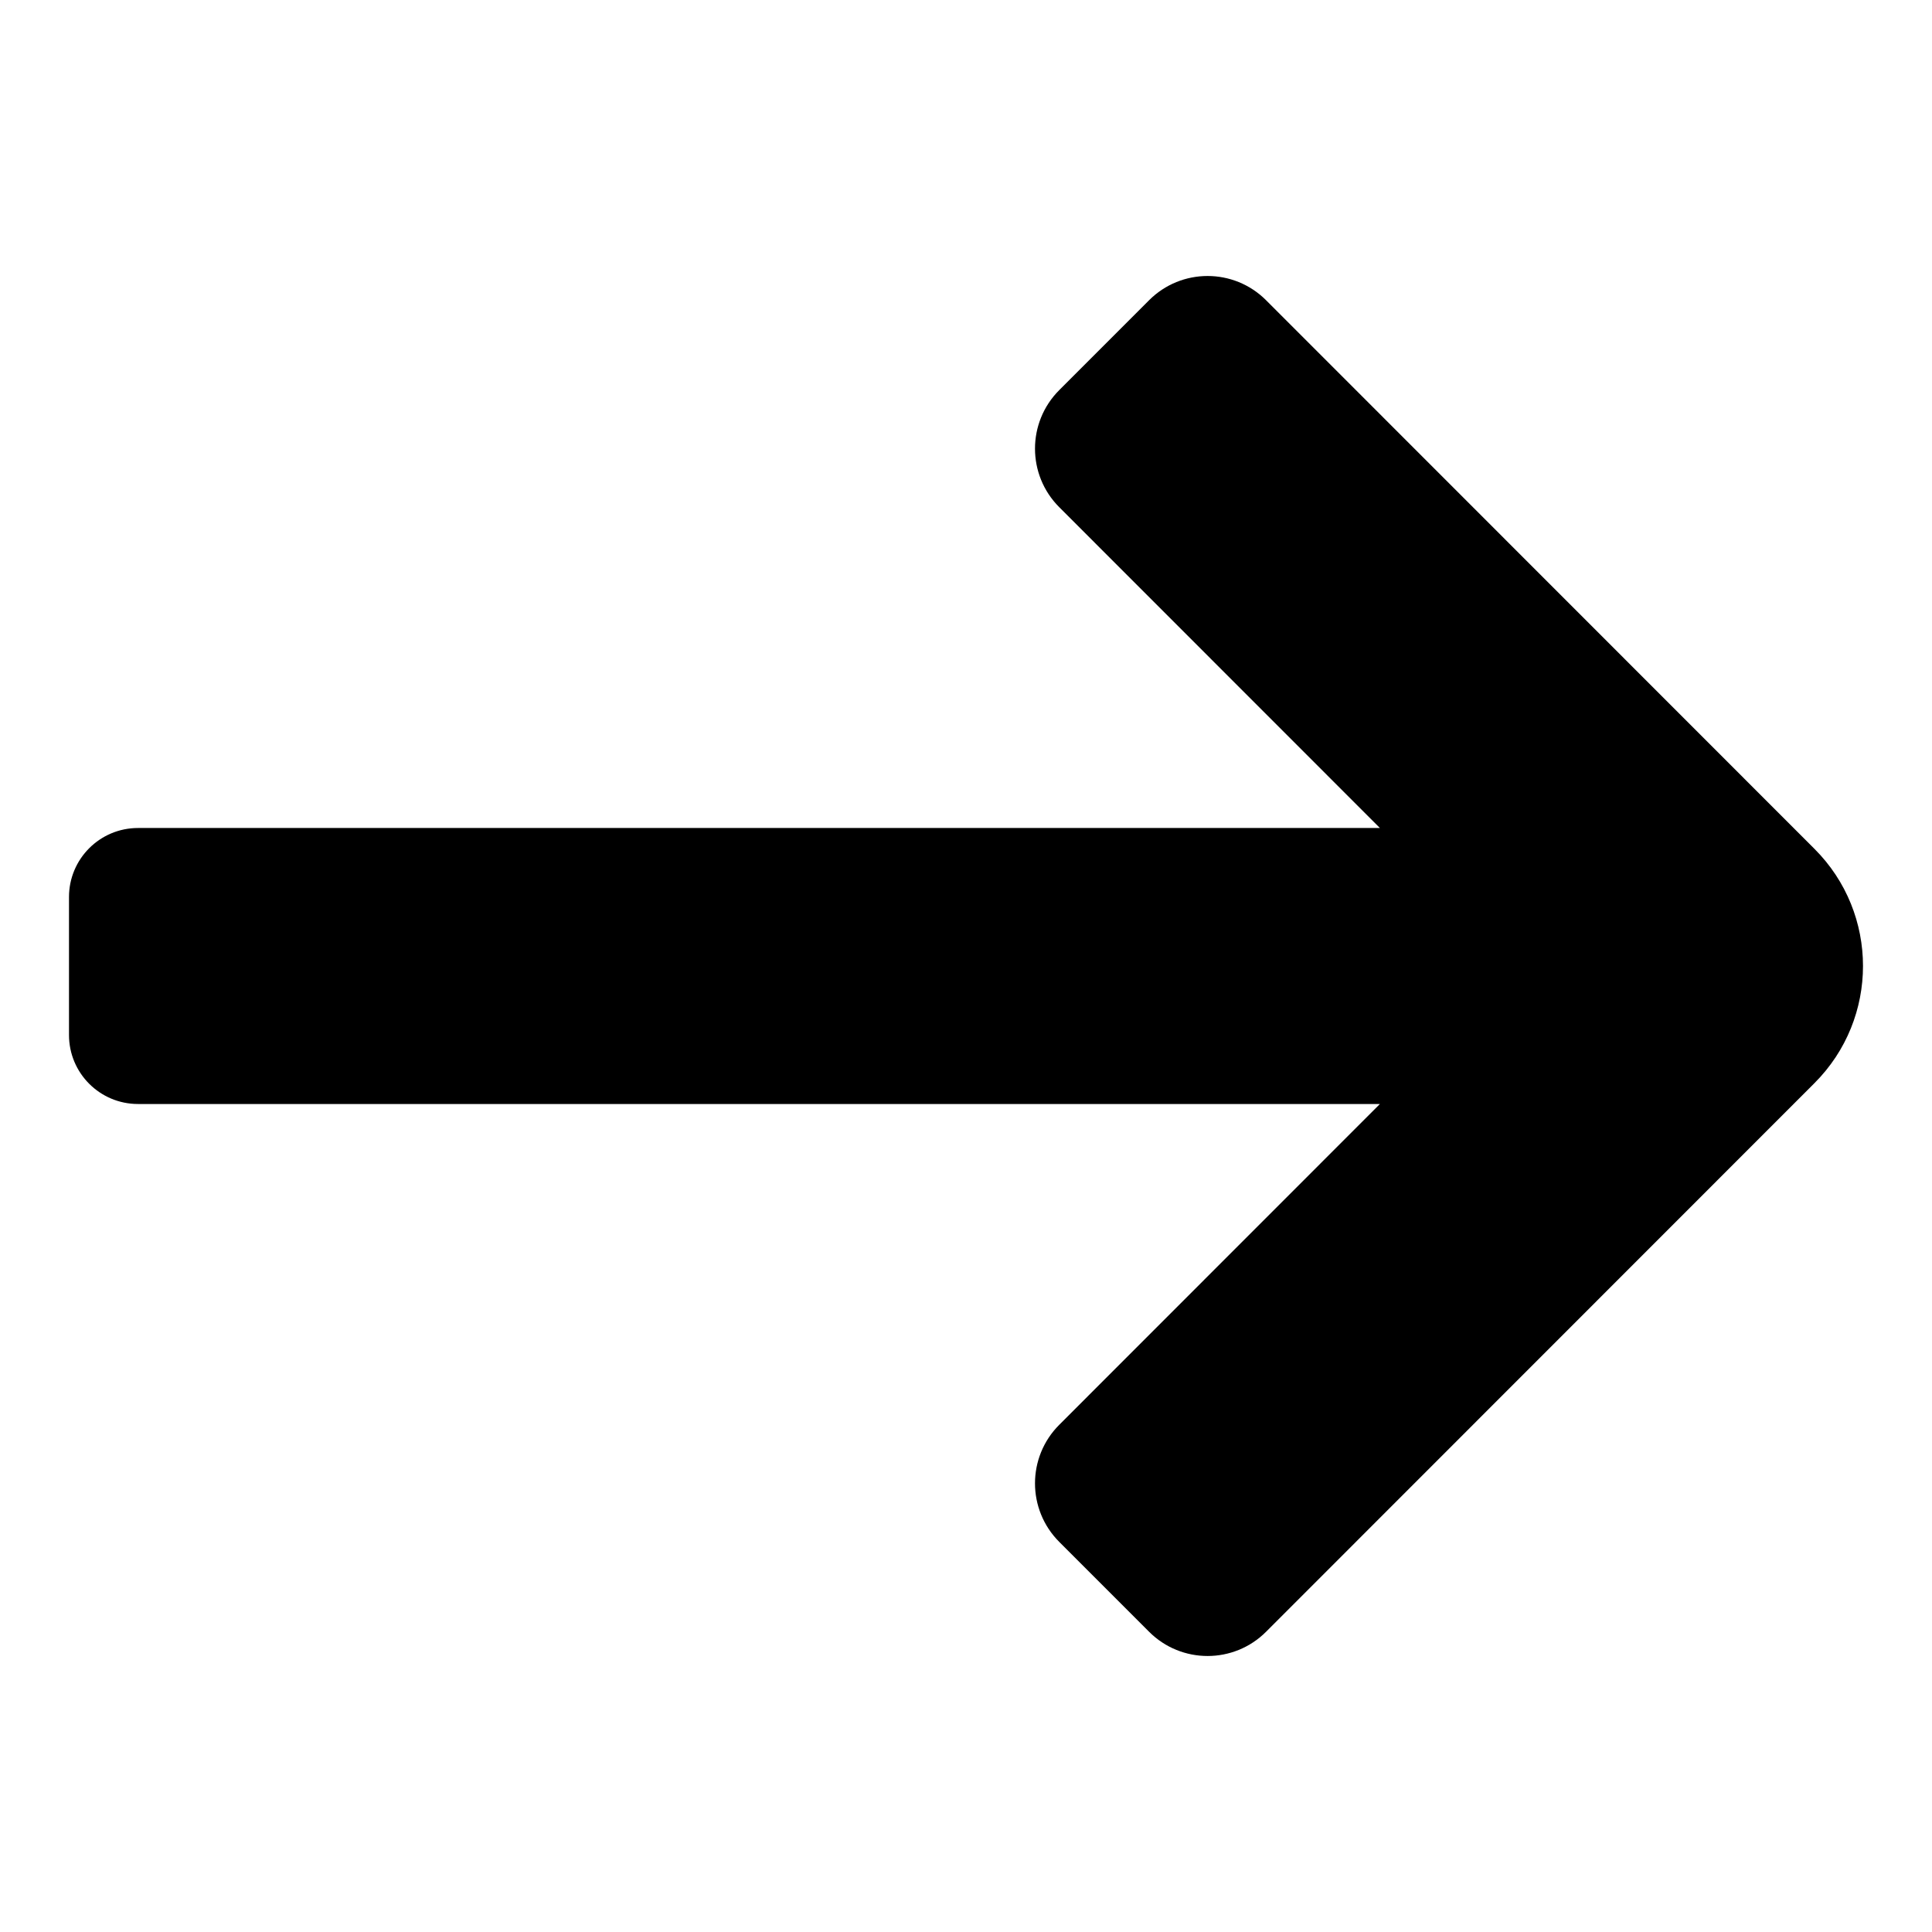
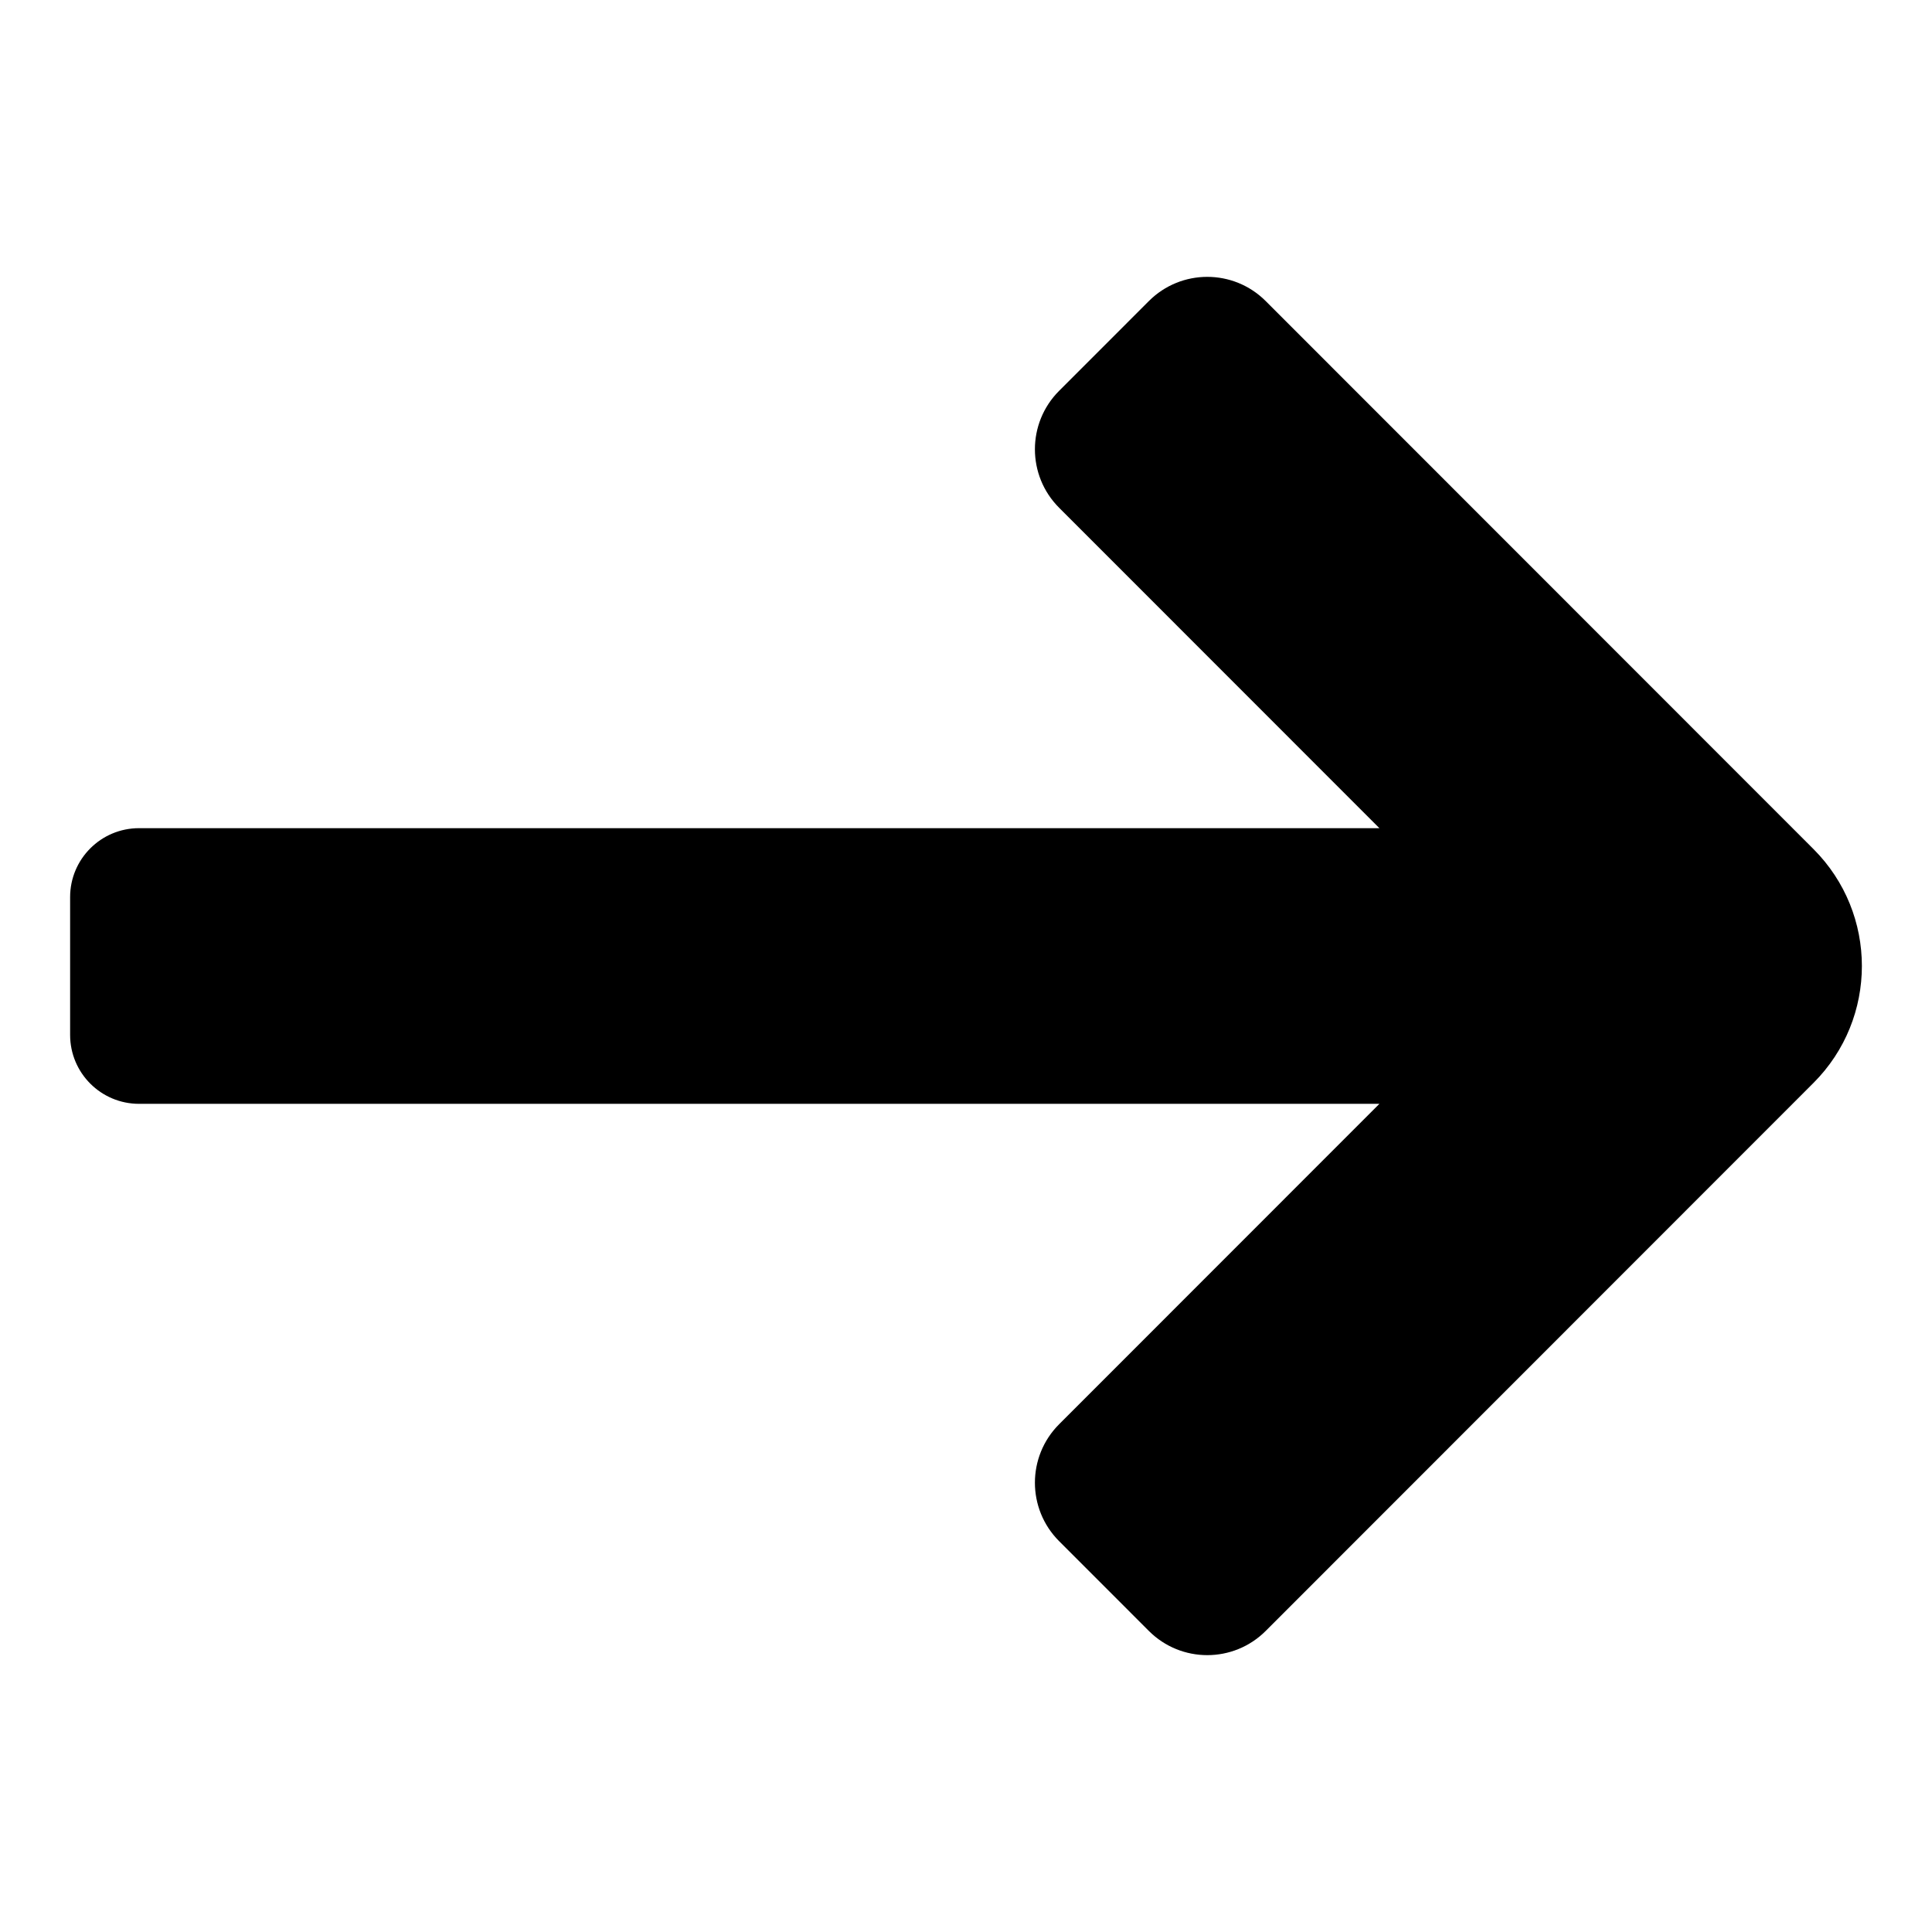
- <svg xmlns="http://www.w3.org/2000/svg" height="280" viewBox="0 0 280 280" width="280">
-   <path d="m262.976 156.966-79.486 79.52c-4.683 4.685-12.275 4.685-16.958 0l-13.02-13.025c-4.683-4.685-4.683-12.281 0-16.966l46.475-46.495h-179.987c-5.523 0-10-4.477-10-10v-20c0-5.523 4.477-10 10-10h179.987l-46.475-46.495c-4.683-4.685-4.683-12.281 0-16.966l13.02-13.026c4.683-4.685 12.275-4.685 16.958 0l79.486 79.52c9.365 9.37 9.365 24.562 0 33.932z" />
+ <svg xmlns="http://www.w3.org/2000/svg" height="642" viewBox="0 0 642 642" width="642">
+   <path d="m602.616 359.852-182.023 182.102c-10.724 10.728-28.11 10.728-38.834 0l-29.816-29.829c-10.724-10.728-10.724-28.123 0-38.851l106.428-106.474h-412.171c-12.647 0-22.9-10.252-22.9-22.9v-45.8c0-12.648 10.253-22.9 22.9-22.9h412.171l-106.428-106.474c-10.724-10.729-10.724-28.124 0-38.852l29.816-29.827c10.724-10.729 28.11-10.729 38.834 0l182.023 182.101c21.446 21.457 21.446 56.247 0 77.704z" />
</svg>
